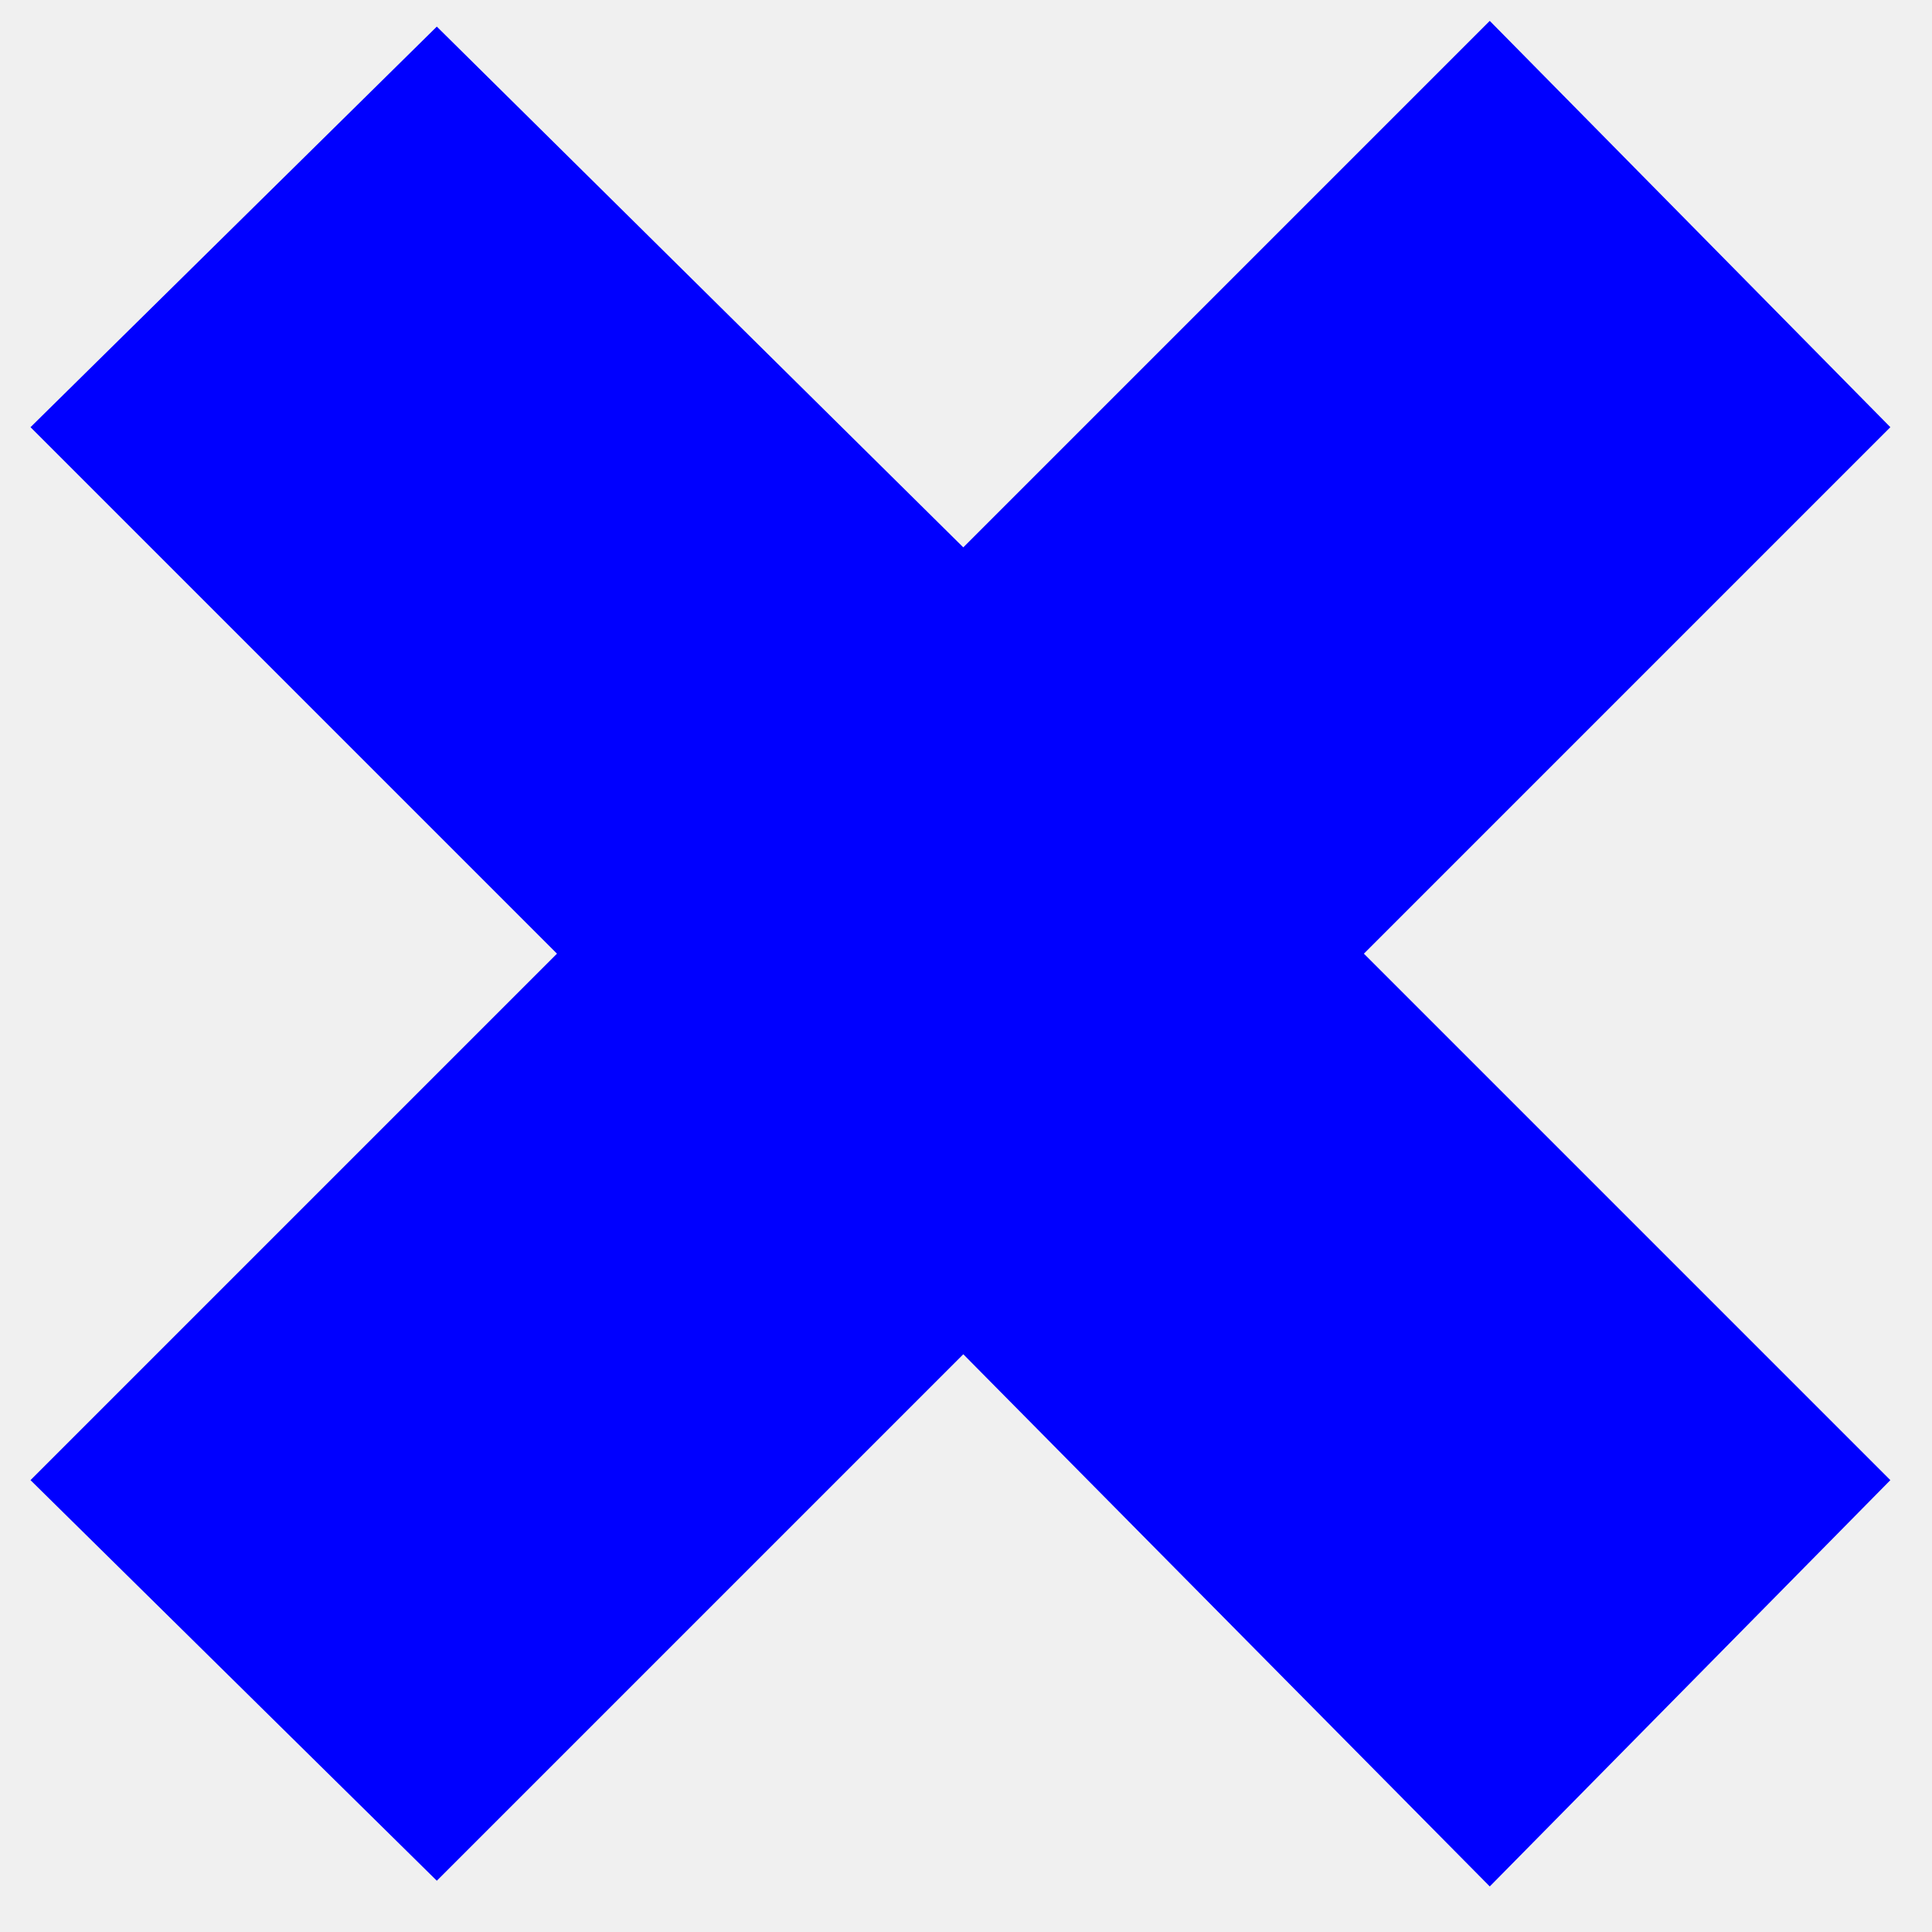
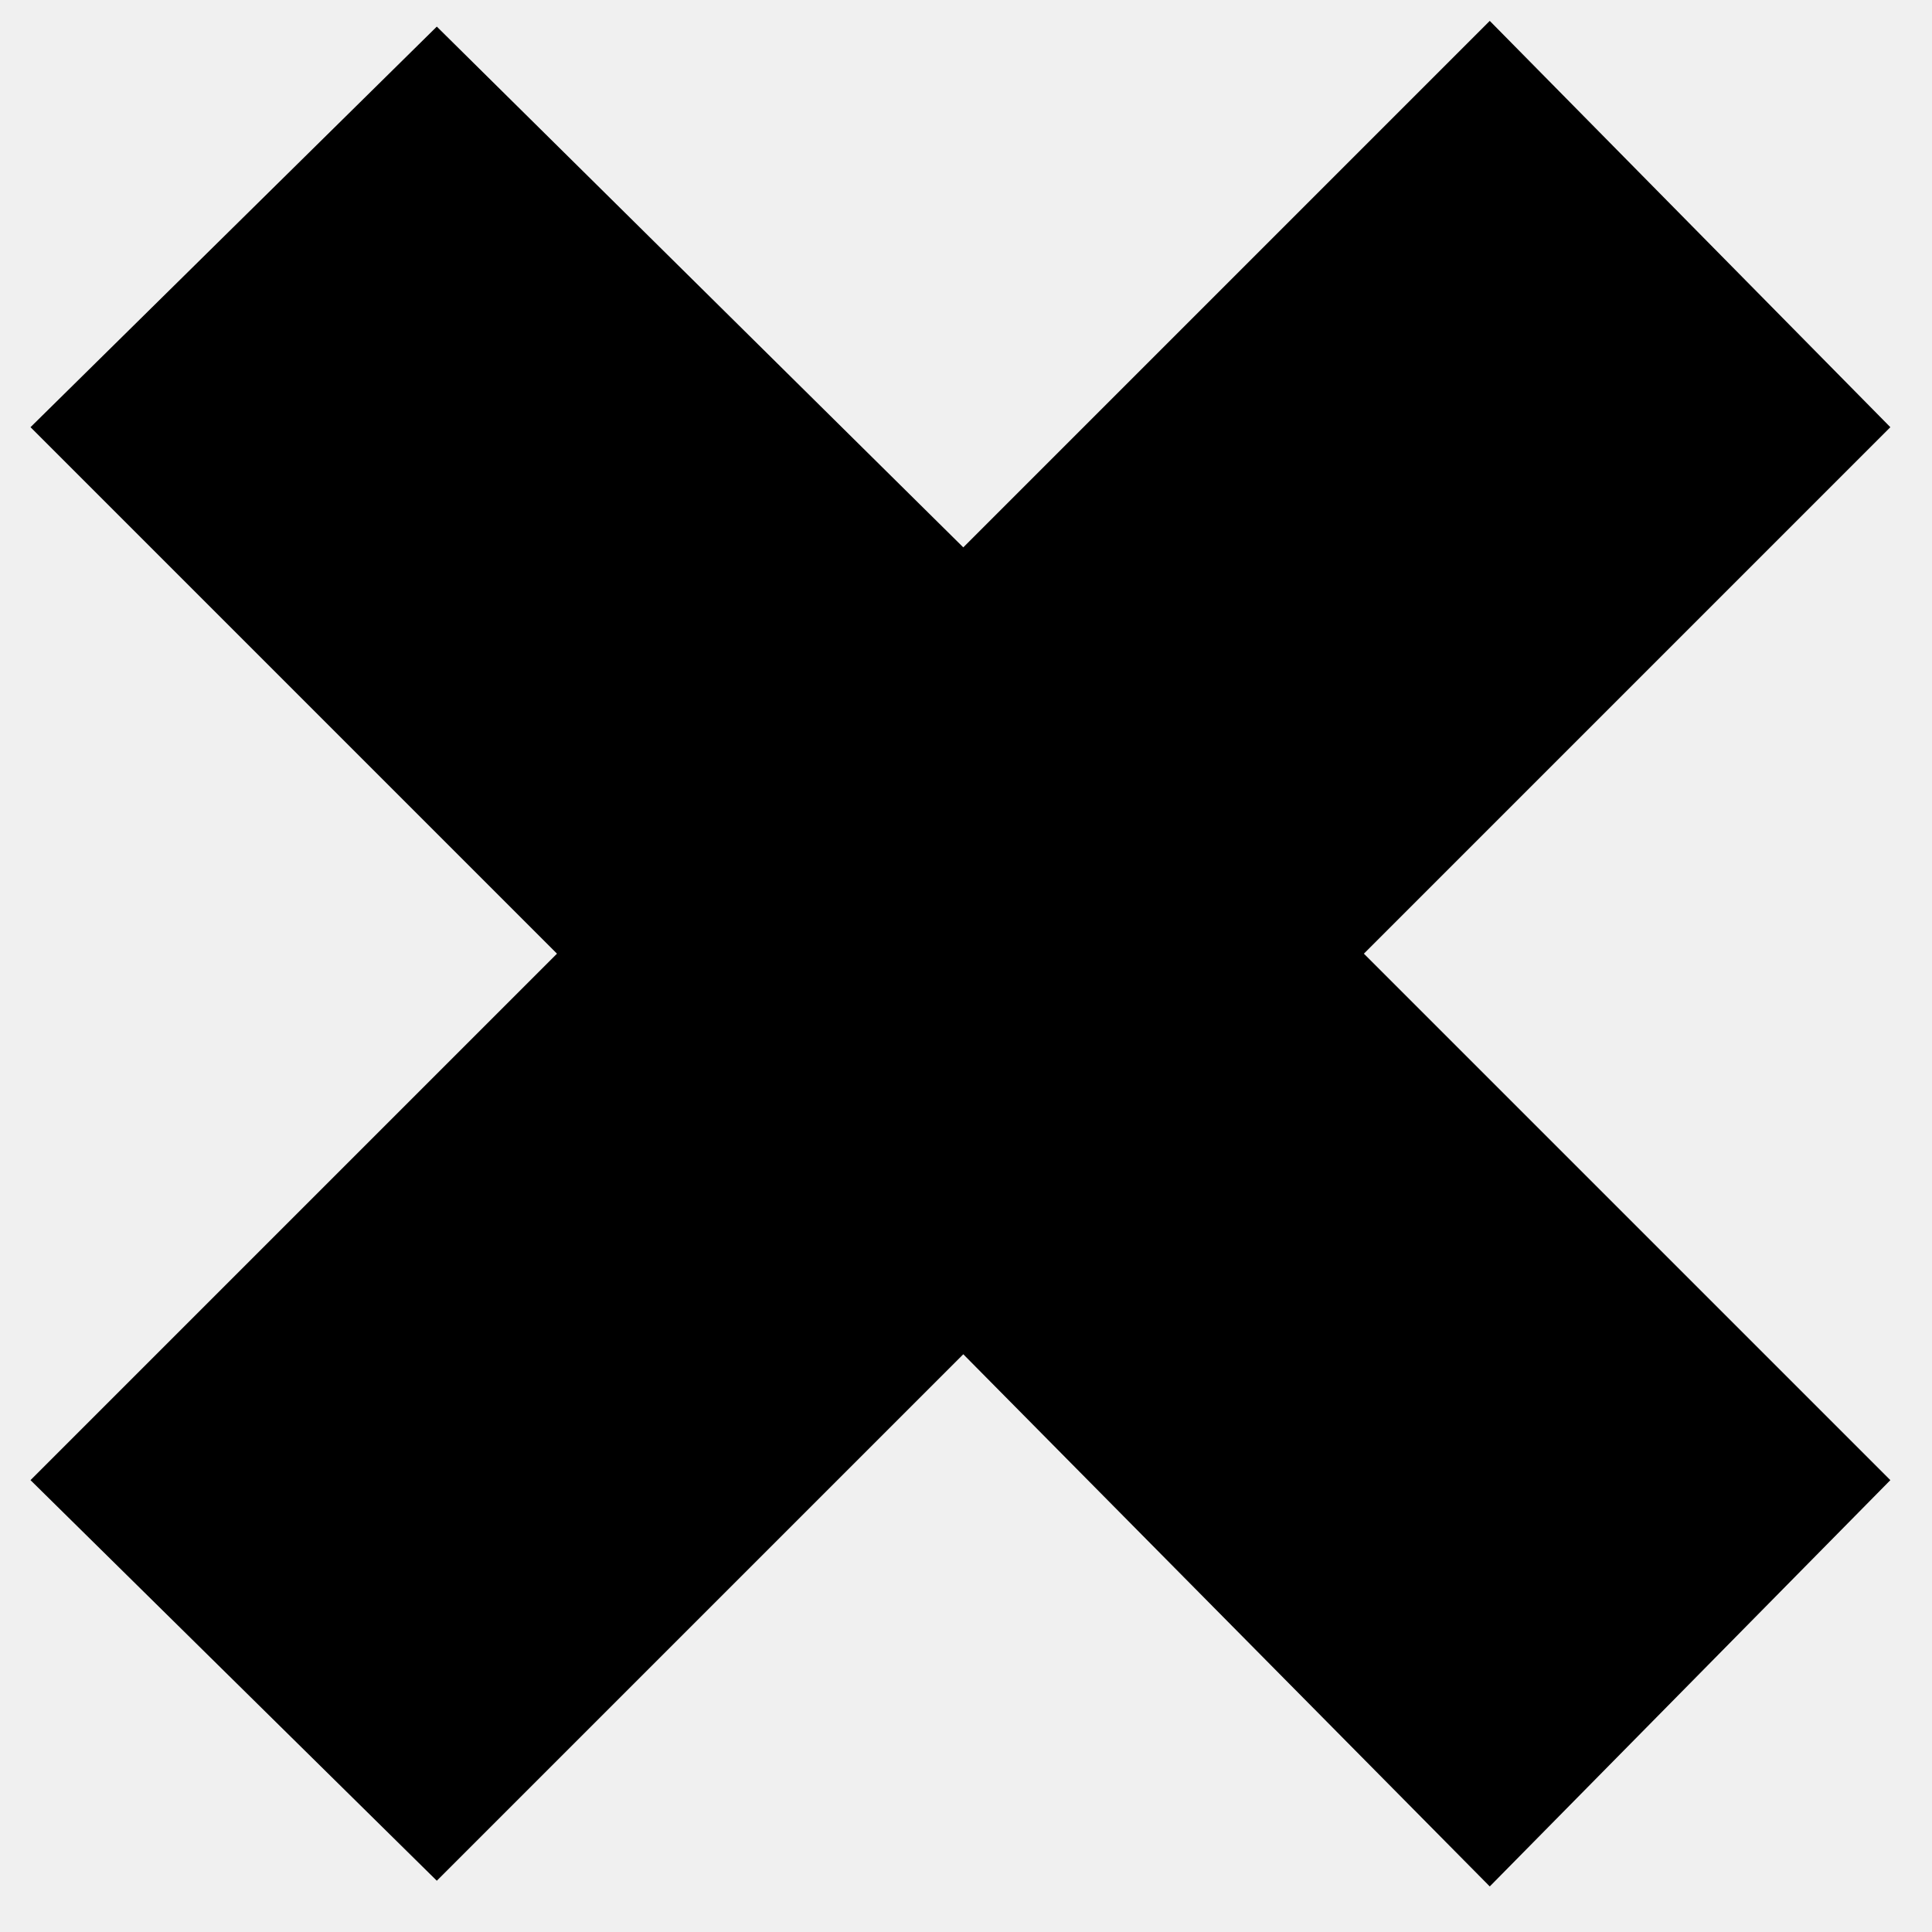
<svg xmlns="http://www.w3.org/2000/svg" width="100" height="100" viewBox="0 0 100 100" fill="none">
  <g clip-path="url(#clip0_135_52)">
-     <path d="M97.844 22.111L77.11 1.081L49.86 28.332L22.609 1.377L1.579 22.111L28.829 49.362L1.579 76.612L22.609 97.346L49.86 70.096L77.11 97.642L97.844 76.612L70.594 49.362L97.844 22.111Z" fill="#0000FF" />
+     <path d="M97.844 22.111L77.11 1.081L49.86 28.332L22.609 1.377L1.579 22.111L28.829 49.362L1.579 76.612L22.609 97.346L49.86 70.096L77.11 97.642L97.844 76.612L70.594 49.362L97.844 22.111Z" fill="black" />
  </g>
  <defs>
    <clipPath id="clip0_135_52">
      <rect width="100" height="100" fill="white" />
    </clipPath>
  </defs>
</svg>
